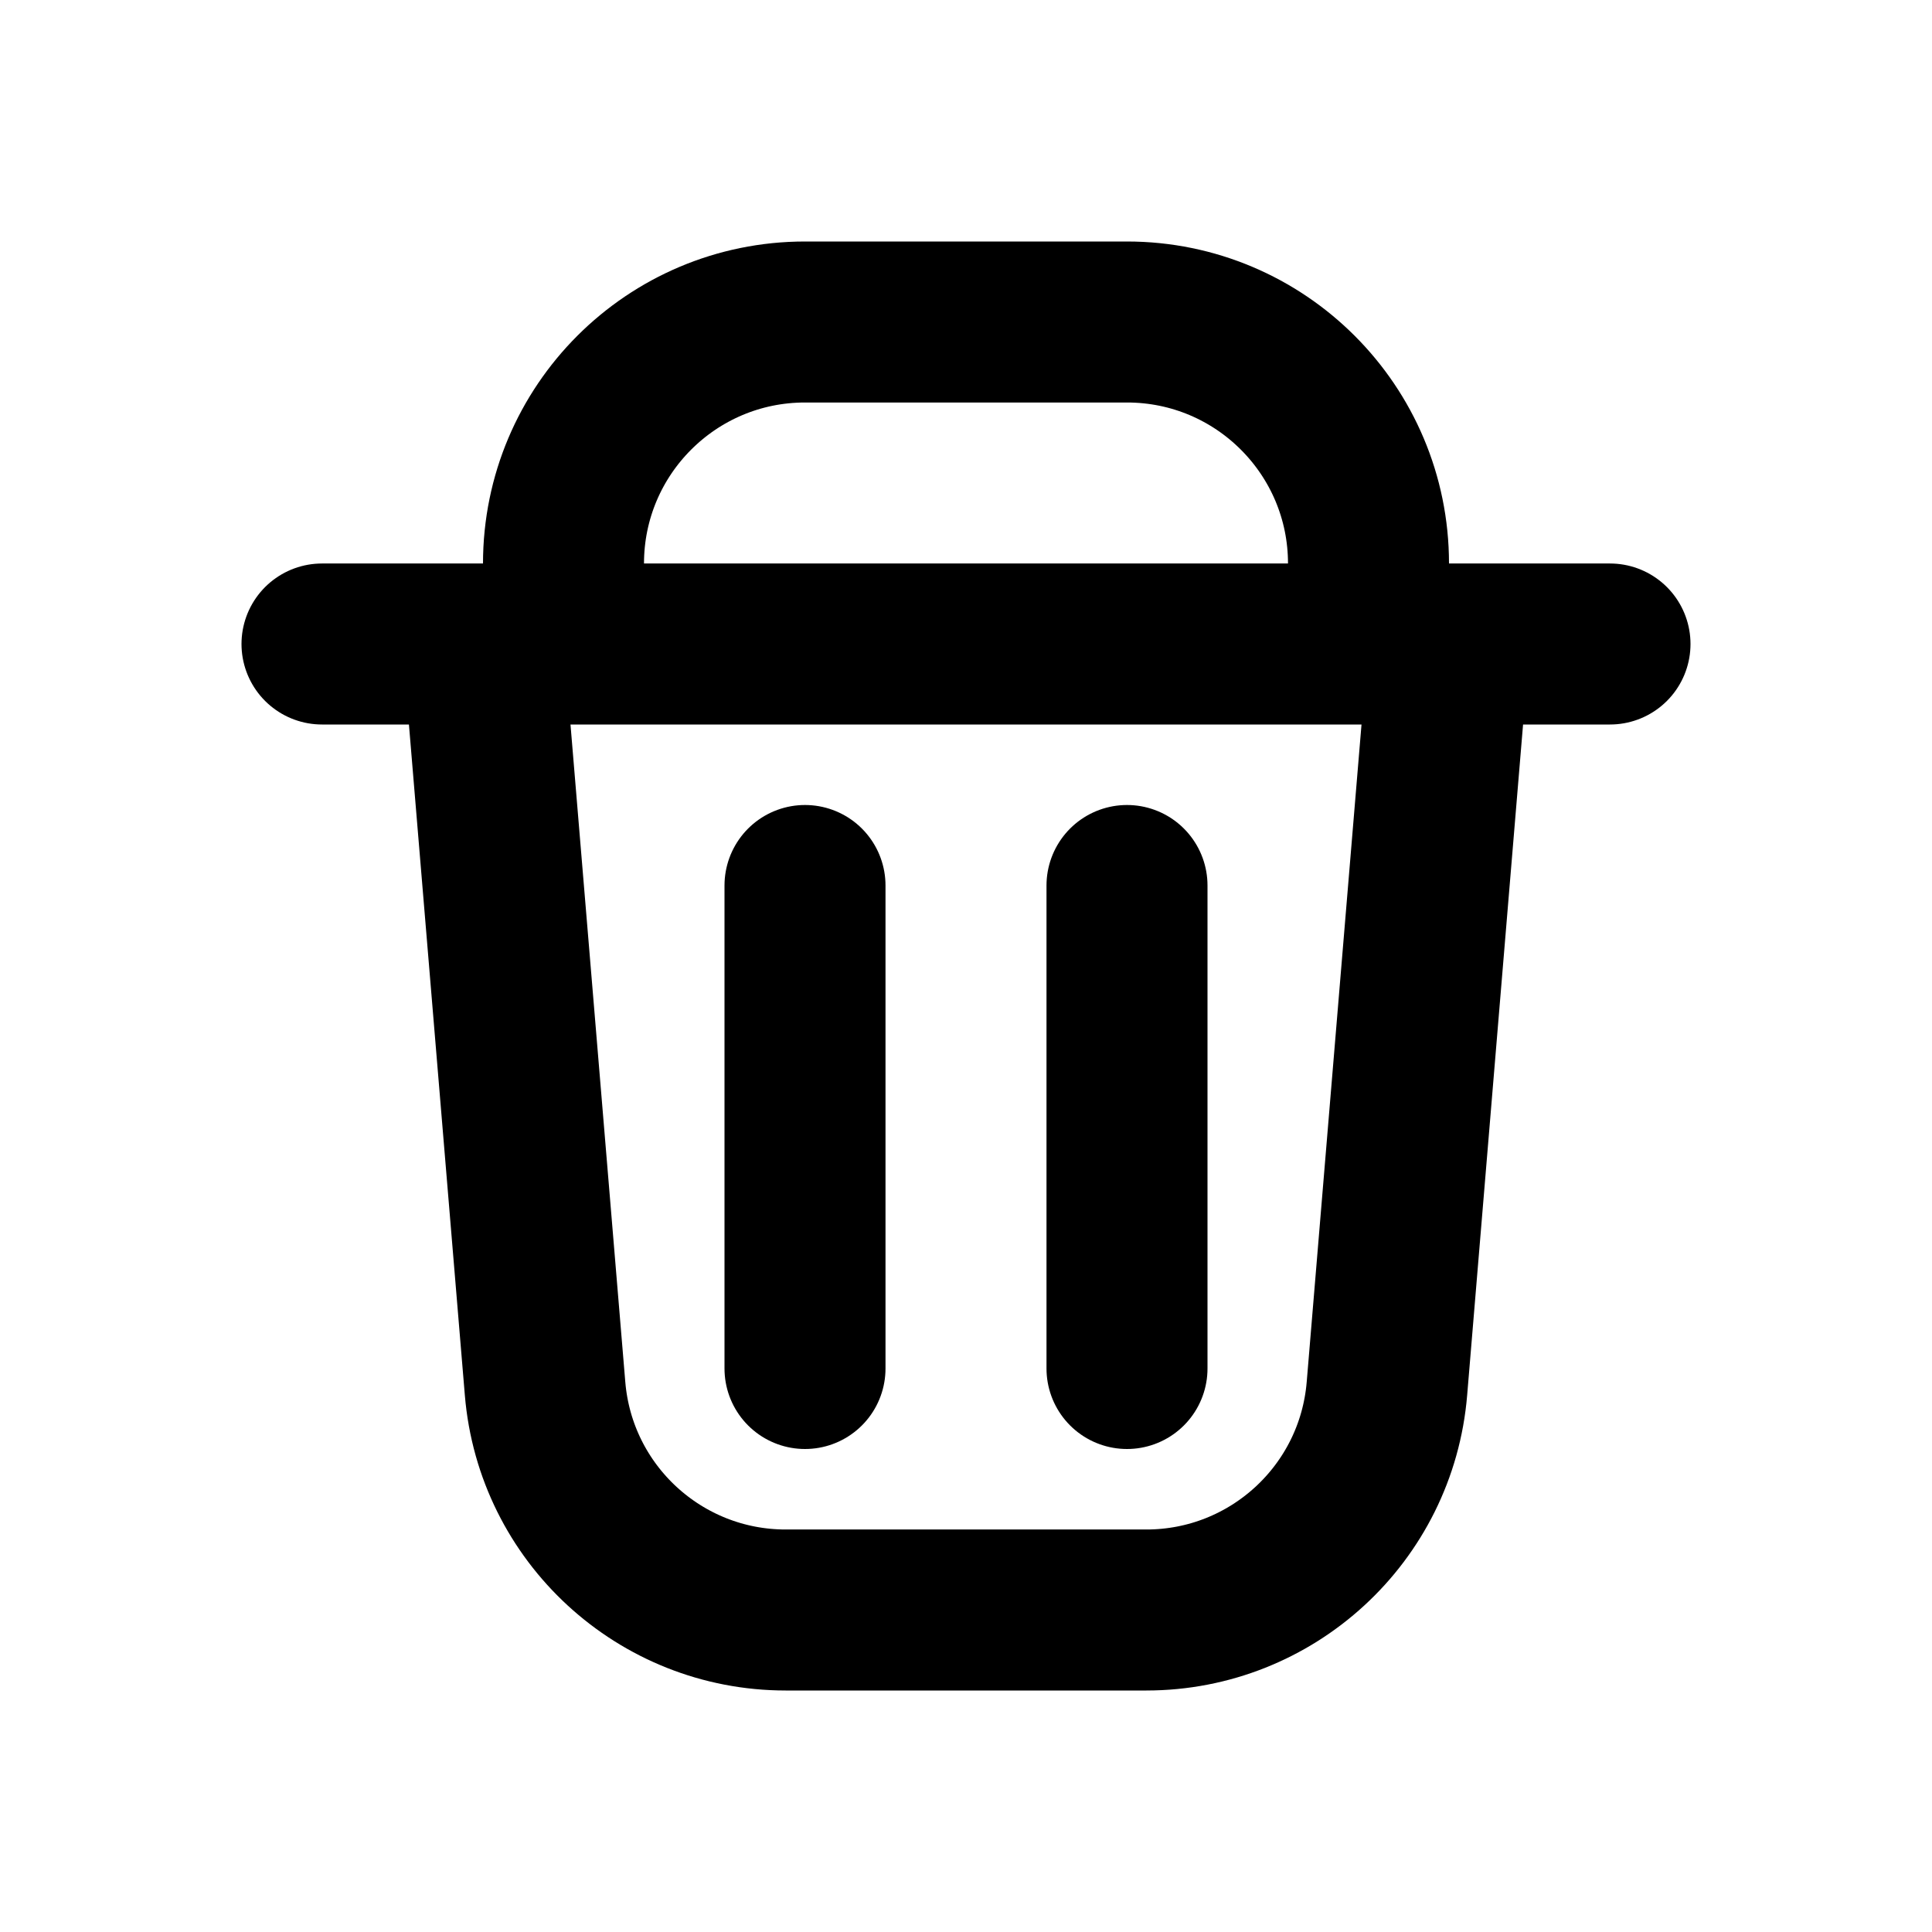
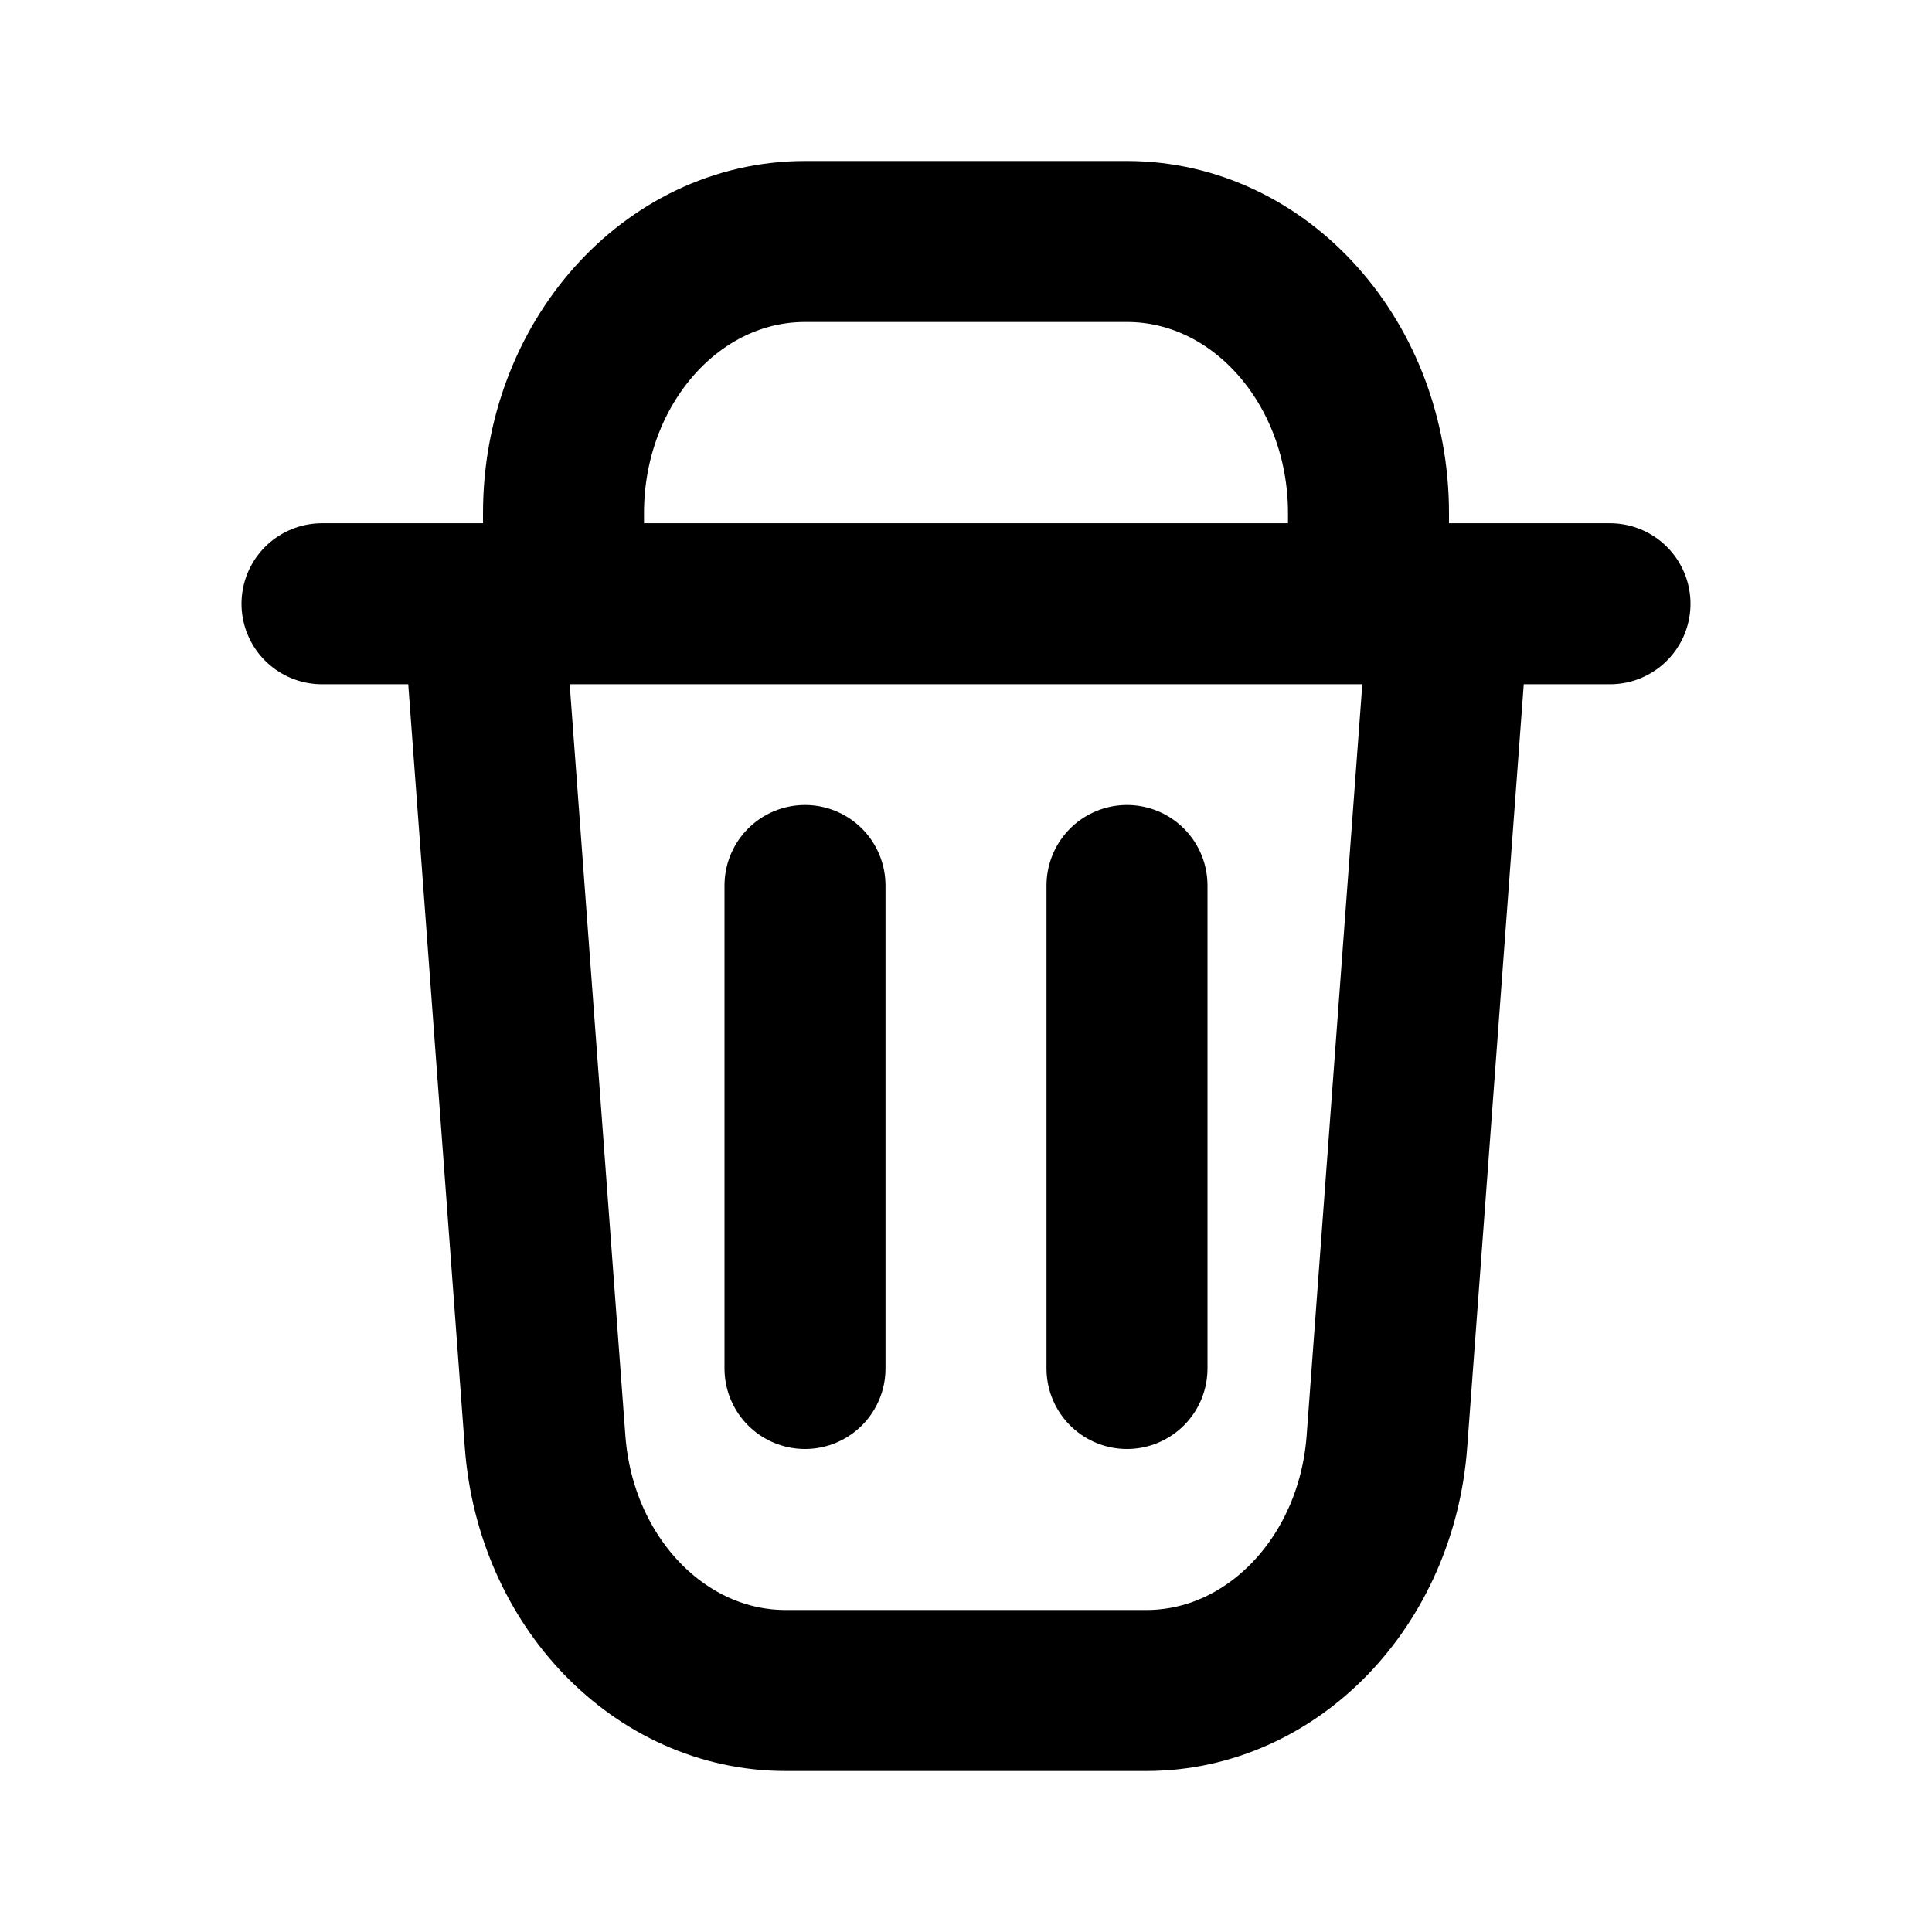
<svg xmlns="http://www.w3.org/2000/svg" width="24" height="24" viewBox="0 0 24 24" fill="none">
-   <path d="M18 8L17.229 17.249C17.1 18.804 15.8 20 14.24 20H9.76C8.2 20 6.9 18.804 6.771 17.249L6 8M18 8H20M18 8H6M6 8H4M17 8V7C17 5.343 15.657 4 14 4H10C8.343 4 7 5.343 7 7V8" stroke="black" stroke-width="2" stroke-linecap="round" />
+   <path d="M18 7.5L17.229 17.905C17.1 19.654 15.8 21 14.24 21H9.76C8.2 21 6.9 19.654 6.771 17.905L6 7.5M18 7.5H20M18 7.5H6M6 7.5H4M17 7.5V6.375C17 4.511 15.657 3 14 3H10C8.343 3 7 4.511 7 6.375V7.5" stroke="black" stroke-width="2" stroke-linecap="round" />
  <path d="M10 11V17" stroke="black" stroke-width="2" stroke-linecap="round" />
  <path d="M14 11V17" stroke="black" stroke-width="2" stroke-linecap="round" />
</svg>
